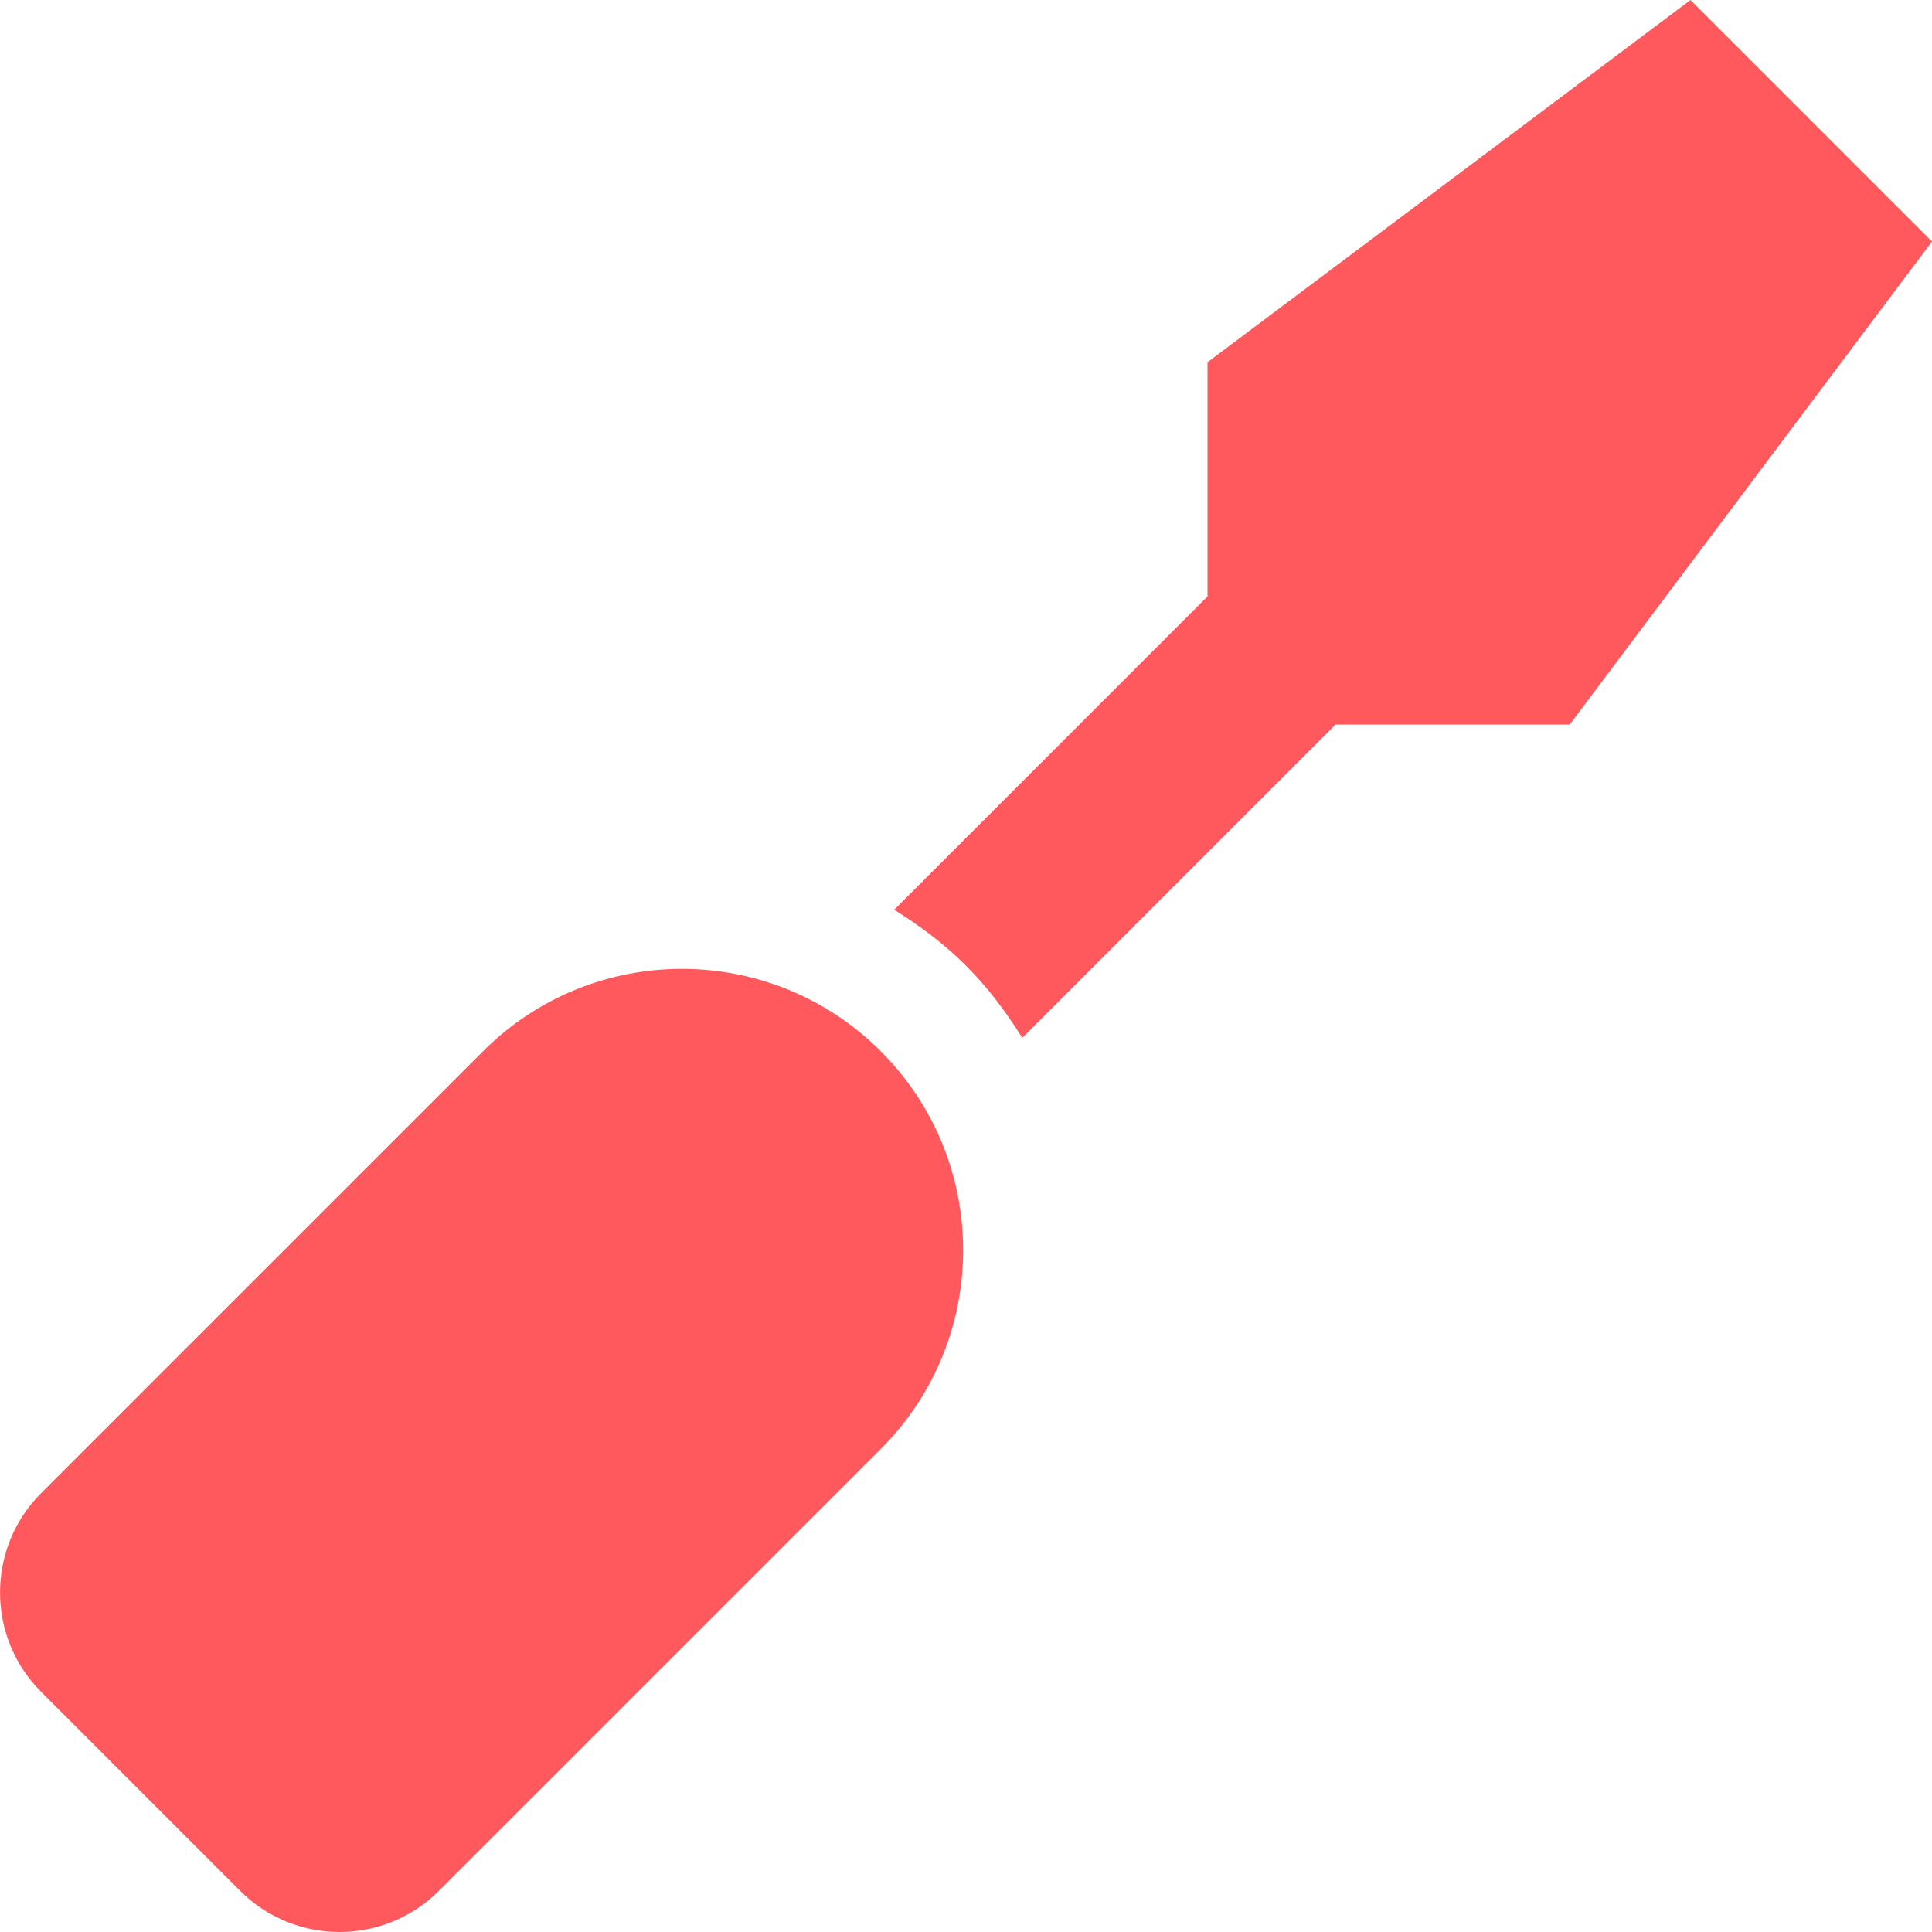
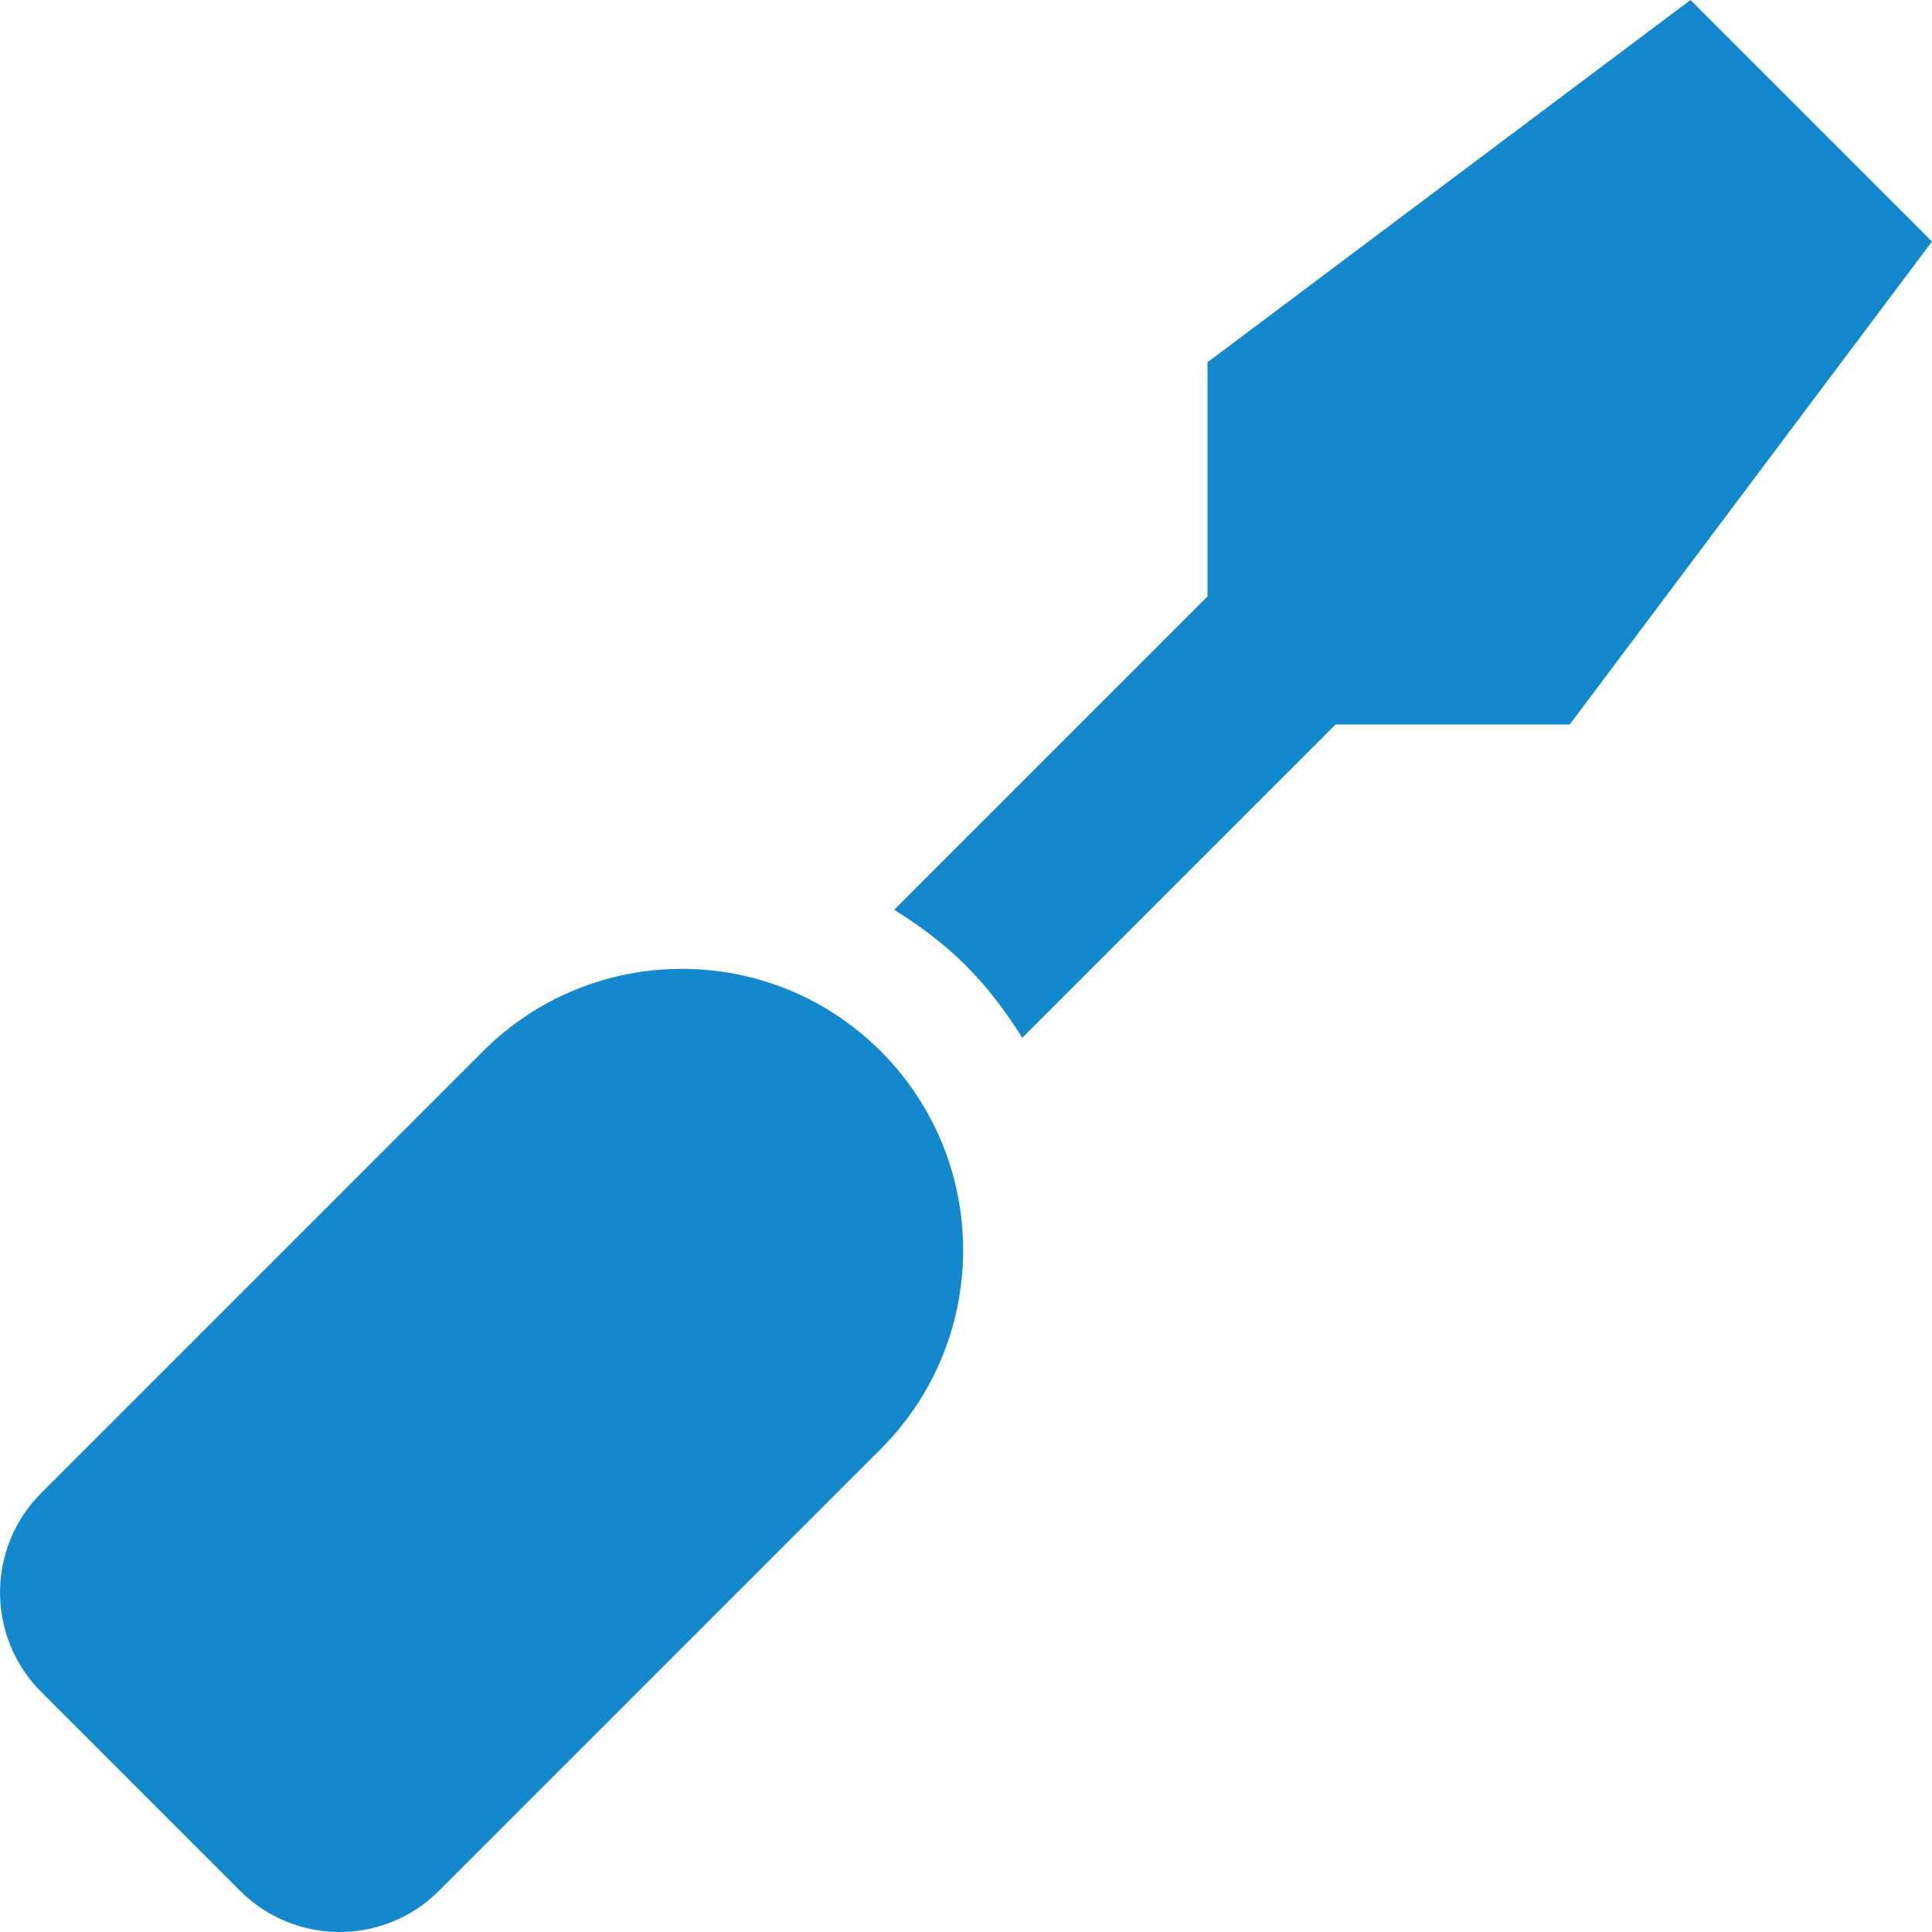
<svg xmlns="http://www.w3.org/2000/svg" aria-hidden="true" data-prefix="fas" data-icon="screwdriver" class="svg-inline--fa fa-screwdriver fa-w-16" role="img" viewBox="0 0 512 512" version="1.1" id="svg4">
  <defs id="defs8" />
-   <path fill="currentColor" d="M448 0L320 96v62.06l-83.03 83.03c6.79 4.25 13.27 9.06 19.07 14.87 5.8 5.8 10.62 12.28 14.87 19.07L353.94 192H416l96-128-64-64zM128 278.59L10.92 395.67c-14.55 14.55-14.55 38.15 0 52.71l52.7 52.7c14.56 14.56 38.15 14.56 52.71 0L233.41 384c29.11-29.11 29.11-76.3 0-105.41s-76.3-29.11-105.41 0z" id="path2" style="fill:#ff595e;fill-opacity:1" />
+   <path fill="currentColor" d="M448 0L320 96v62.06l-83.03 83.03c6.79 4.25 13.27 9.06 19.07 14.87 5.8 5.8 10.62 12.28 14.87 19.07L353.94 192H416l96-128-64-64zM128 278.59L10.92 395.67c-14.55 14.55-14.55 38.15 0 52.71l52.7 52.7c14.56 14.56 38.15 14.56 52.71 0L233.41 384c29.11-29.11 29.11-76.3 0-105.41s-76.3-29.11-105.41 0z" id="path2" style="fill:#1488cc;fill-opacity:1" />
</svg>
